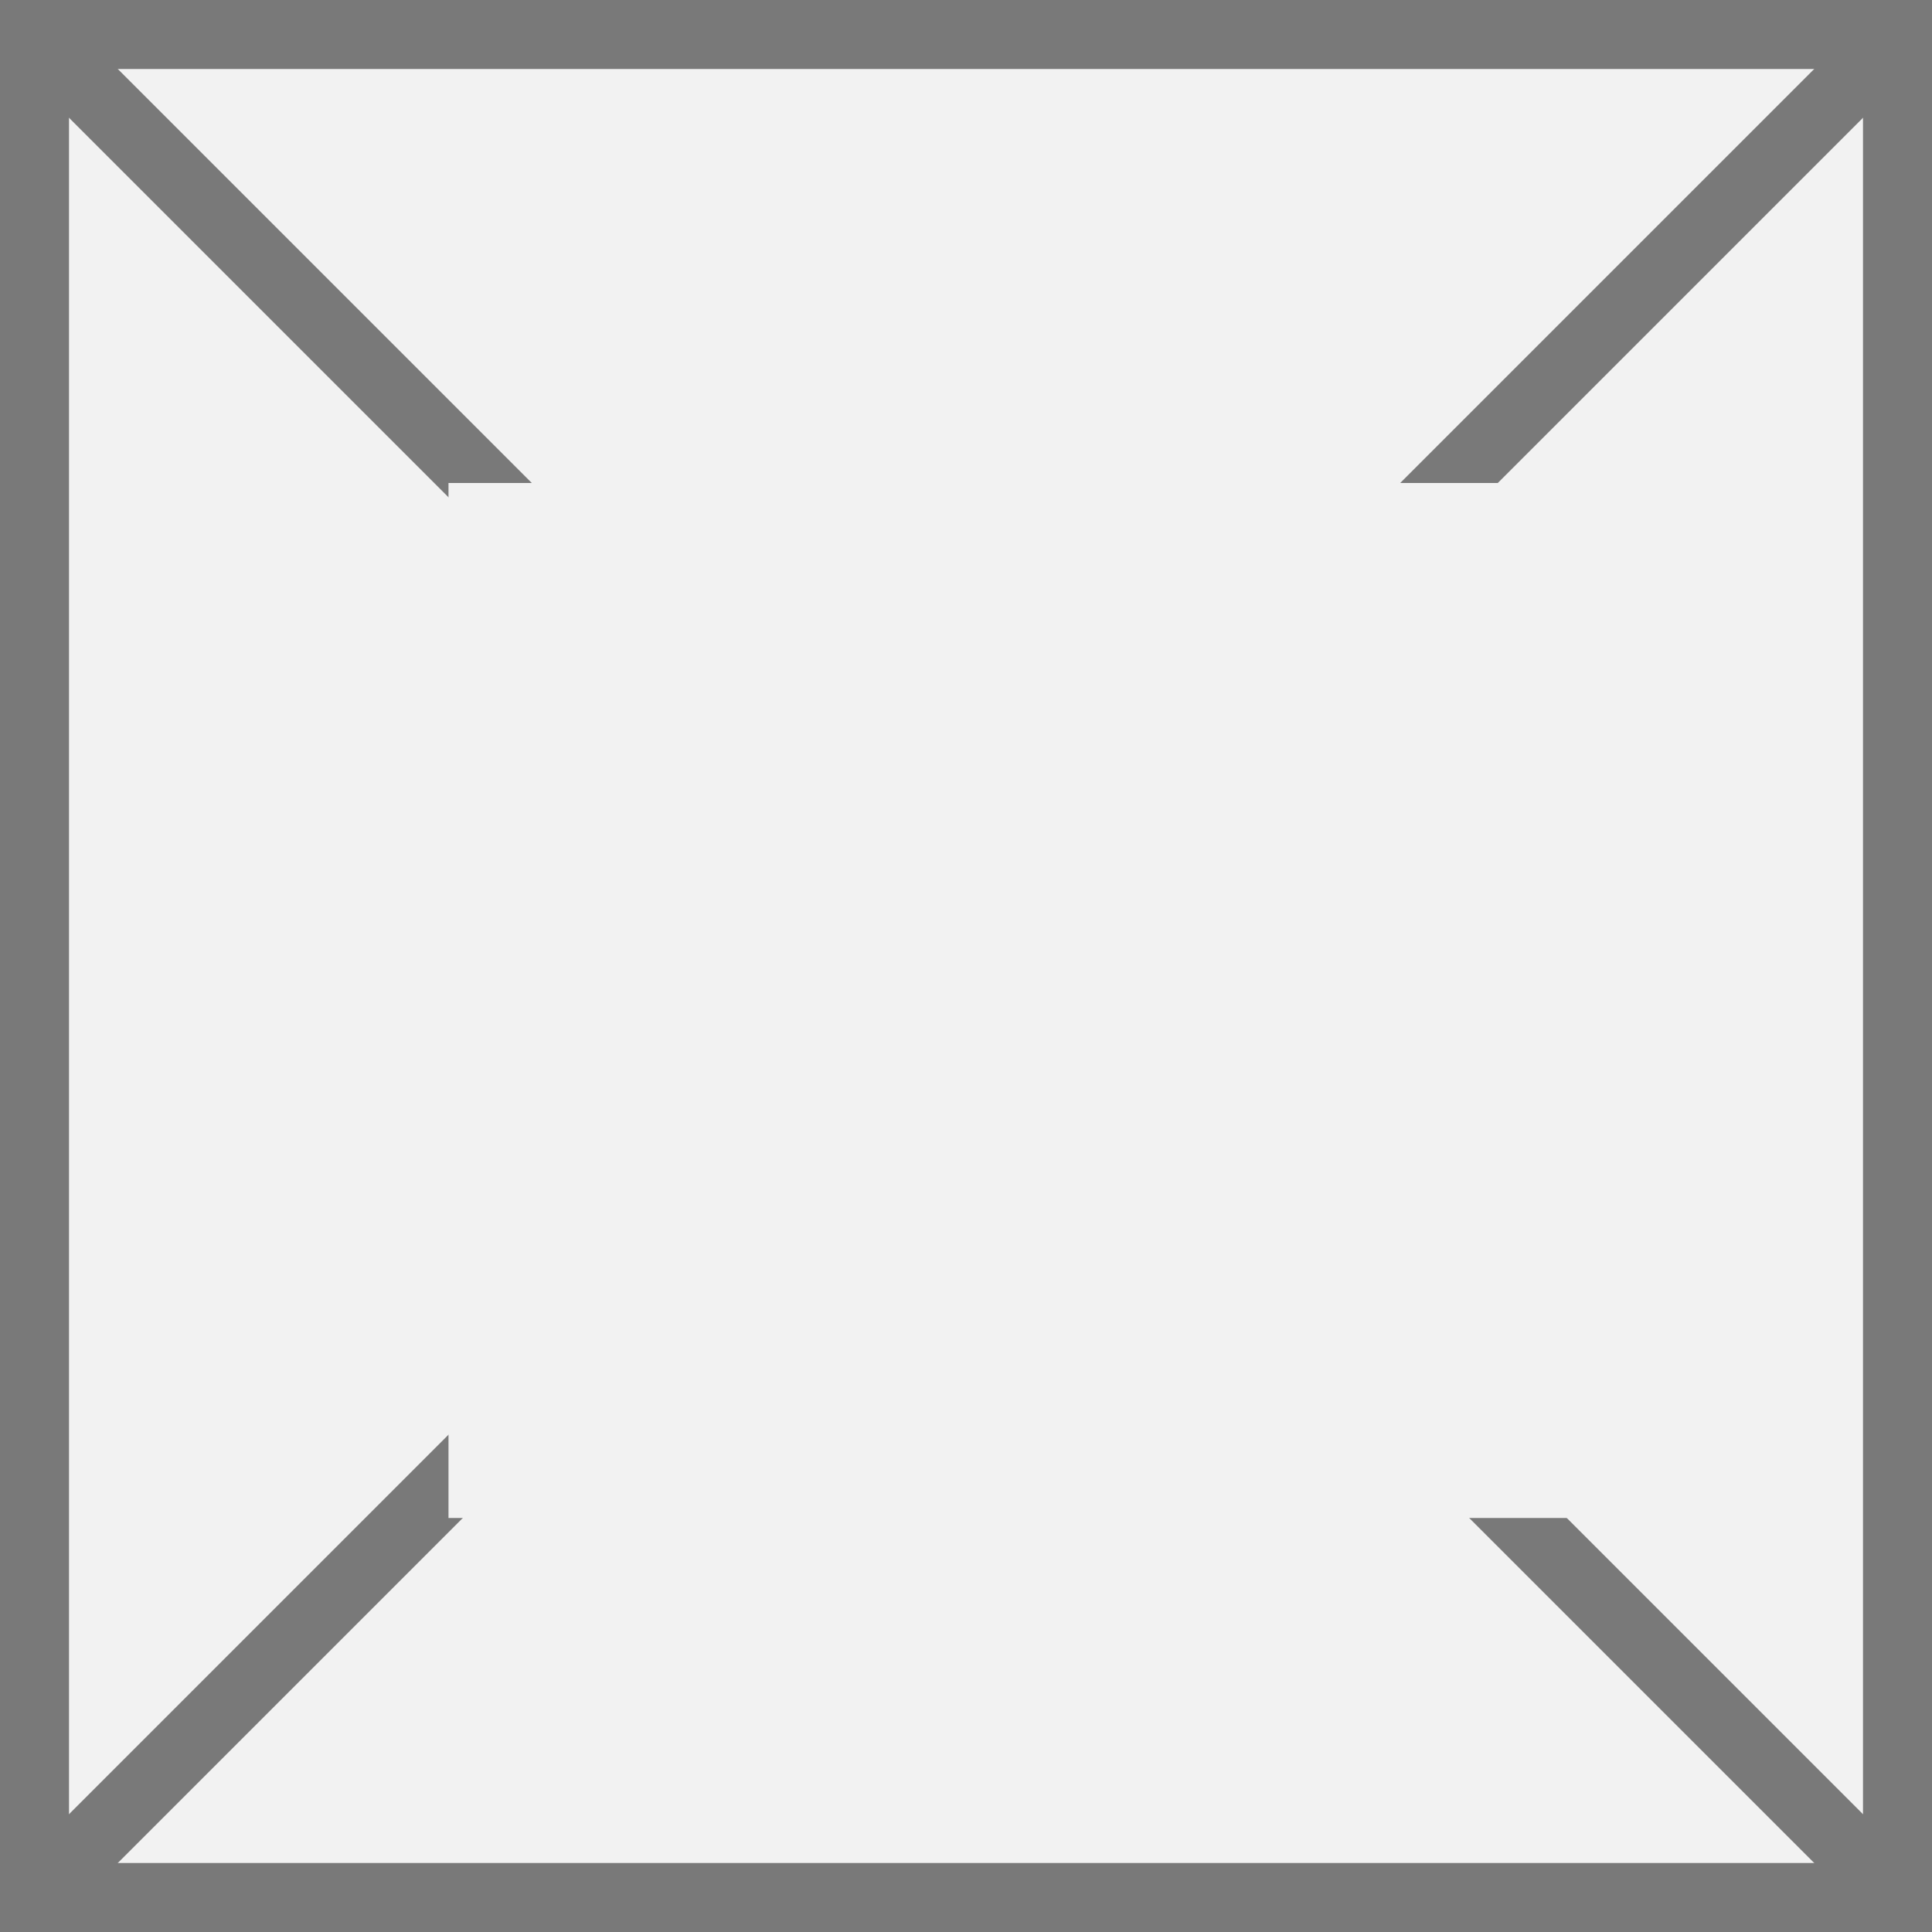
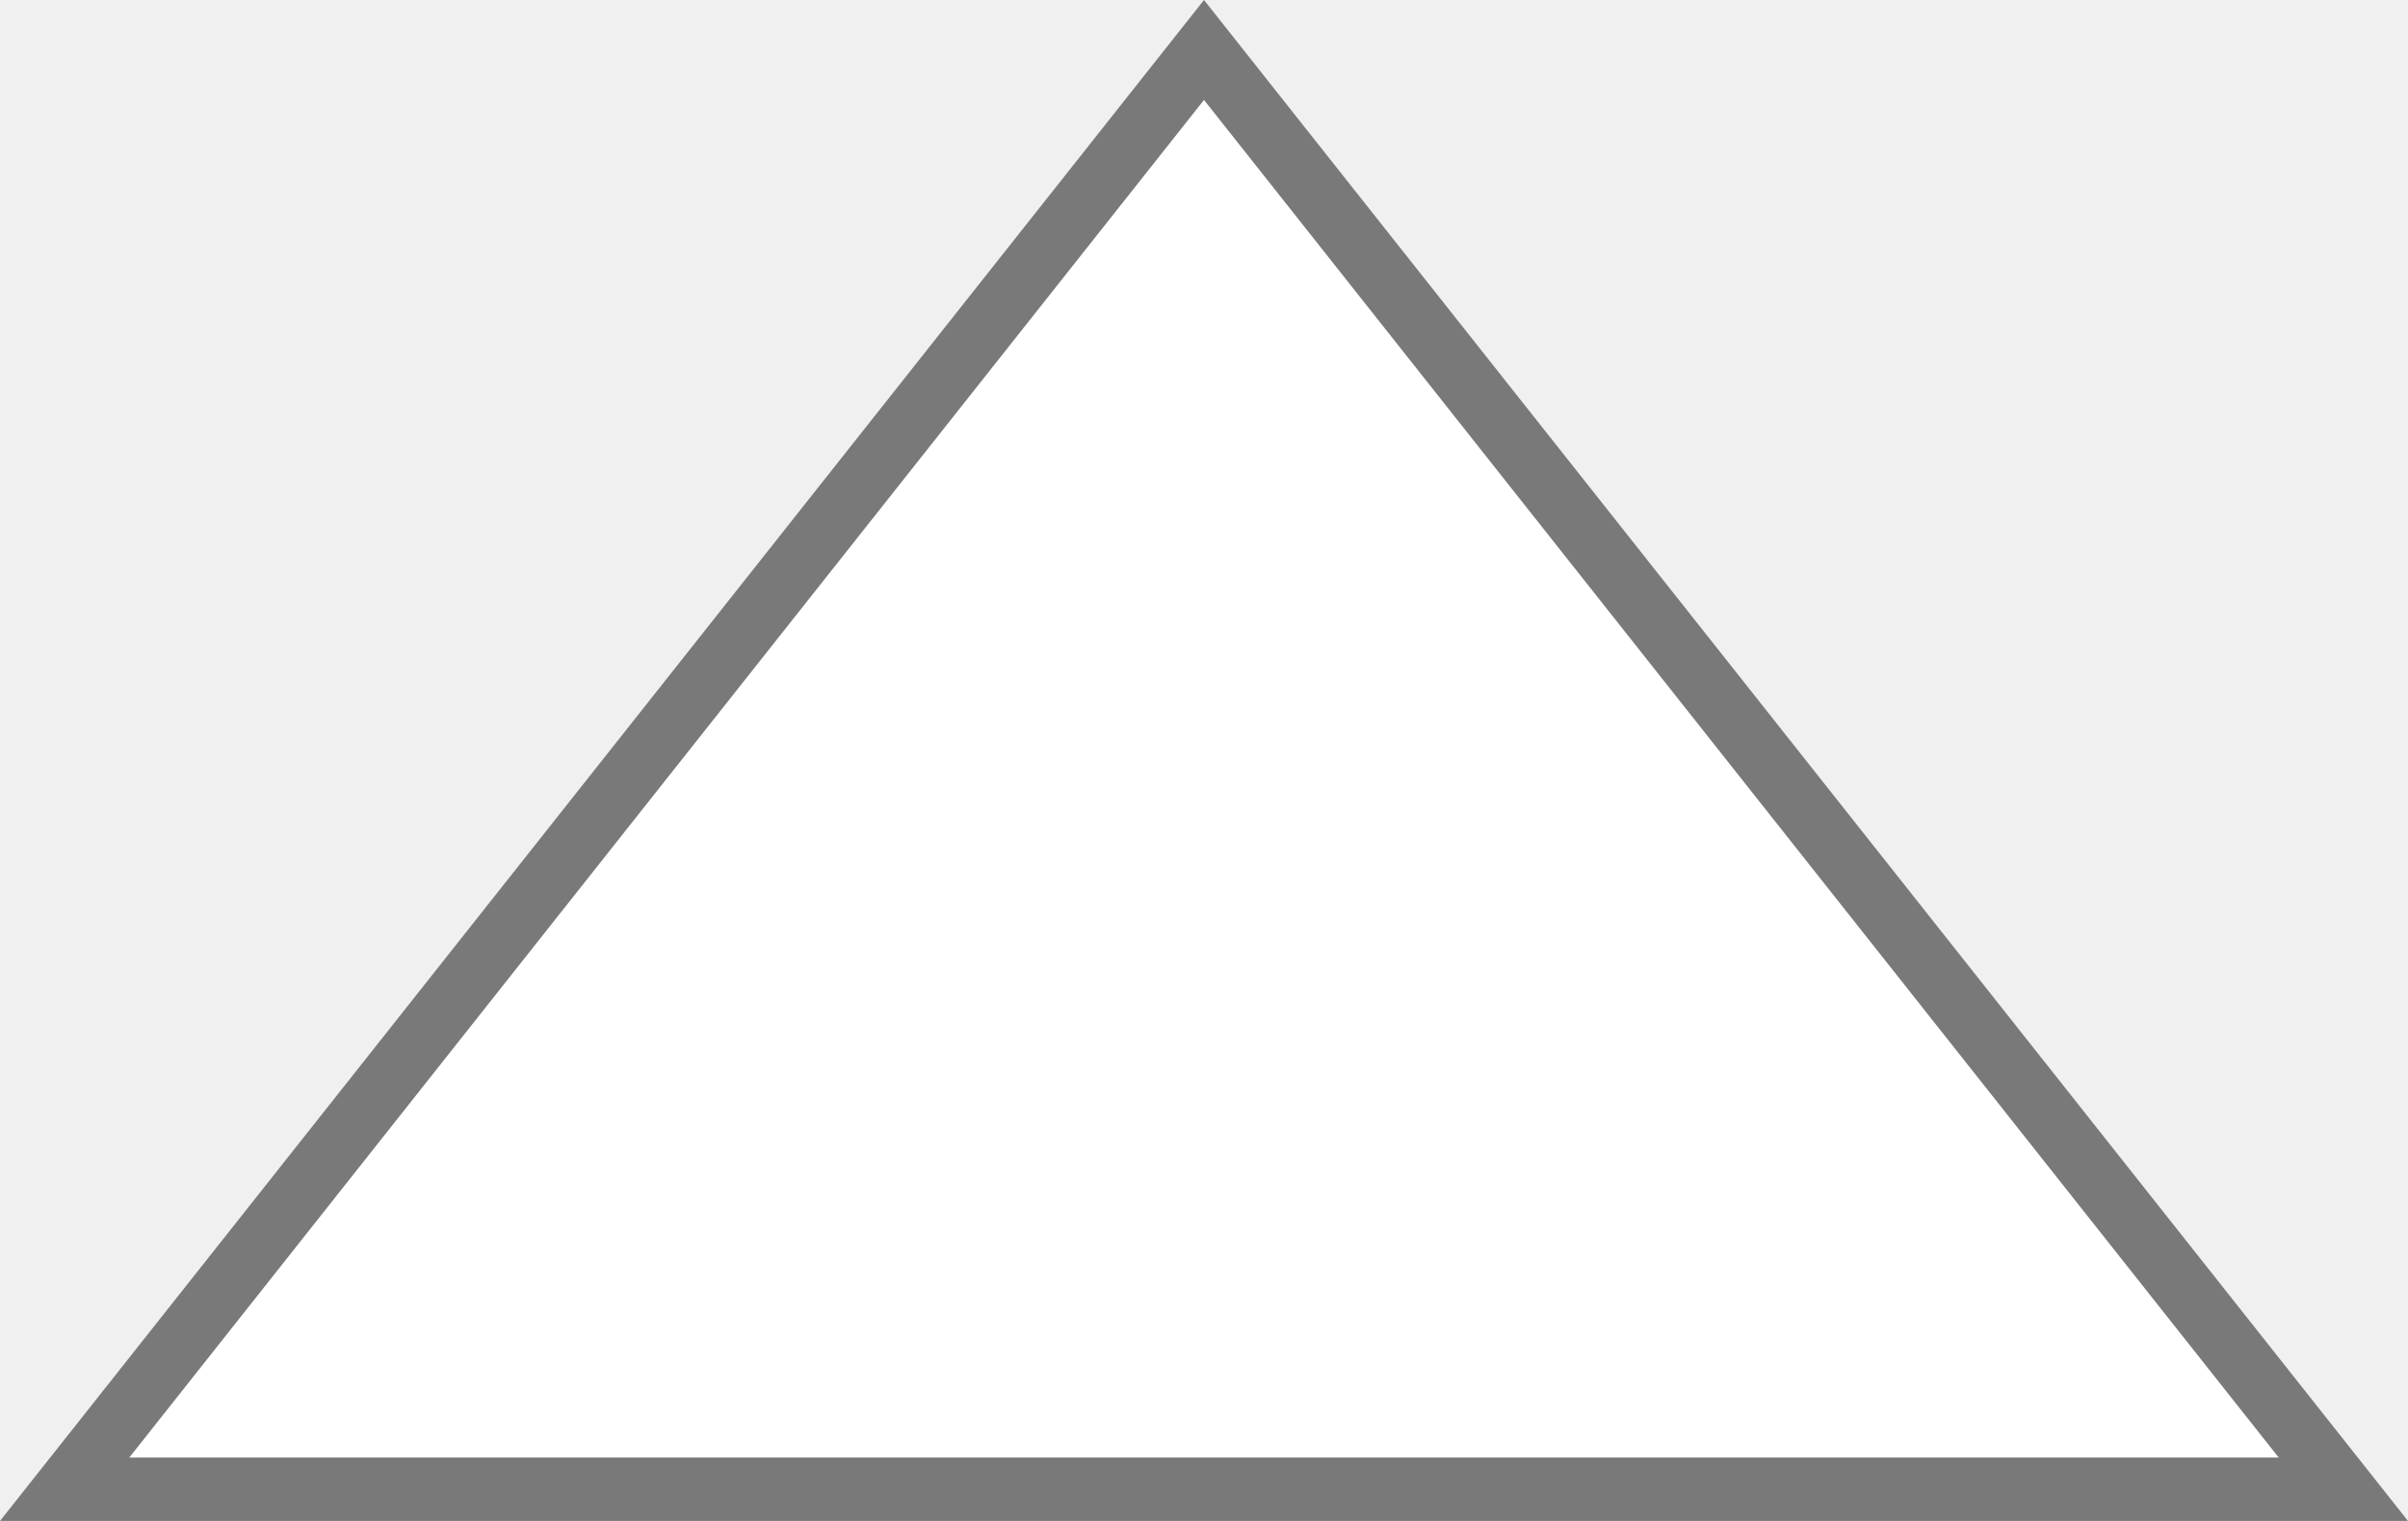
- <svg xmlns="http://www.w3.org/2000/svg" version="1.1" width="28px" height="28px">
-   <defs>
-     <mask fill="white" id="clip81">
-       <path d="M 795.5 1749  L 812.5 1749  L 812.5 1764  L 795.5 1764  Z M 789 1742  L 817 1742  L 817 1770  L 789 1770  Z " fill-rule="evenodd" />
-     </mask>
-   </defs>
-   <g transform="matrix(1 0 0 1 -789 -1742 )">
-     <path d="M 789.5 1742.5  L 816.5 1742.5  L 816.5 1769.5  L 789.5 1769.5  L 789.5 1742.5  Z " fill-rule="nonzero" fill="#f2f2f2" stroke="none" />
-     <path d="M 789.5 1742.5  L 816.5 1742.5  L 816.5 1769.5  L 789.5 1769.5  L 789.5 1742.5  Z " stroke-width="1" stroke="#797979" fill="none" />
-     <path d="M 789.354 1742.354  L 816.646 1769.646  M 816.646 1742.354  L 789.354 1769.646  " stroke-width="1" stroke="#797979" fill="none" mask="url(#clip81)" />
+ <svg xmlns="http://www.w3.org/2000/svg" version="1.1" width="38px" height="24px">
+   <g transform="matrix(1 0 0 1 -2775 -360 )">
+     <path d="M 2776.02 383.5  L 2794 360.789  L 2811.98 383.5  L 2776.02 383.5  Z " fill-rule="nonzero" fill="#ffffff" stroke="none" />
+     <path d="M 2775 384  L 2794 360  L 2813 384  L 2775 384  Z M 2794 361.577  L 2777.04 383  L 2810.96 383  L 2794 361.577  Z " fill-rule="nonzero" fill="#797979" stroke="none" />
  </g>
</svg>
